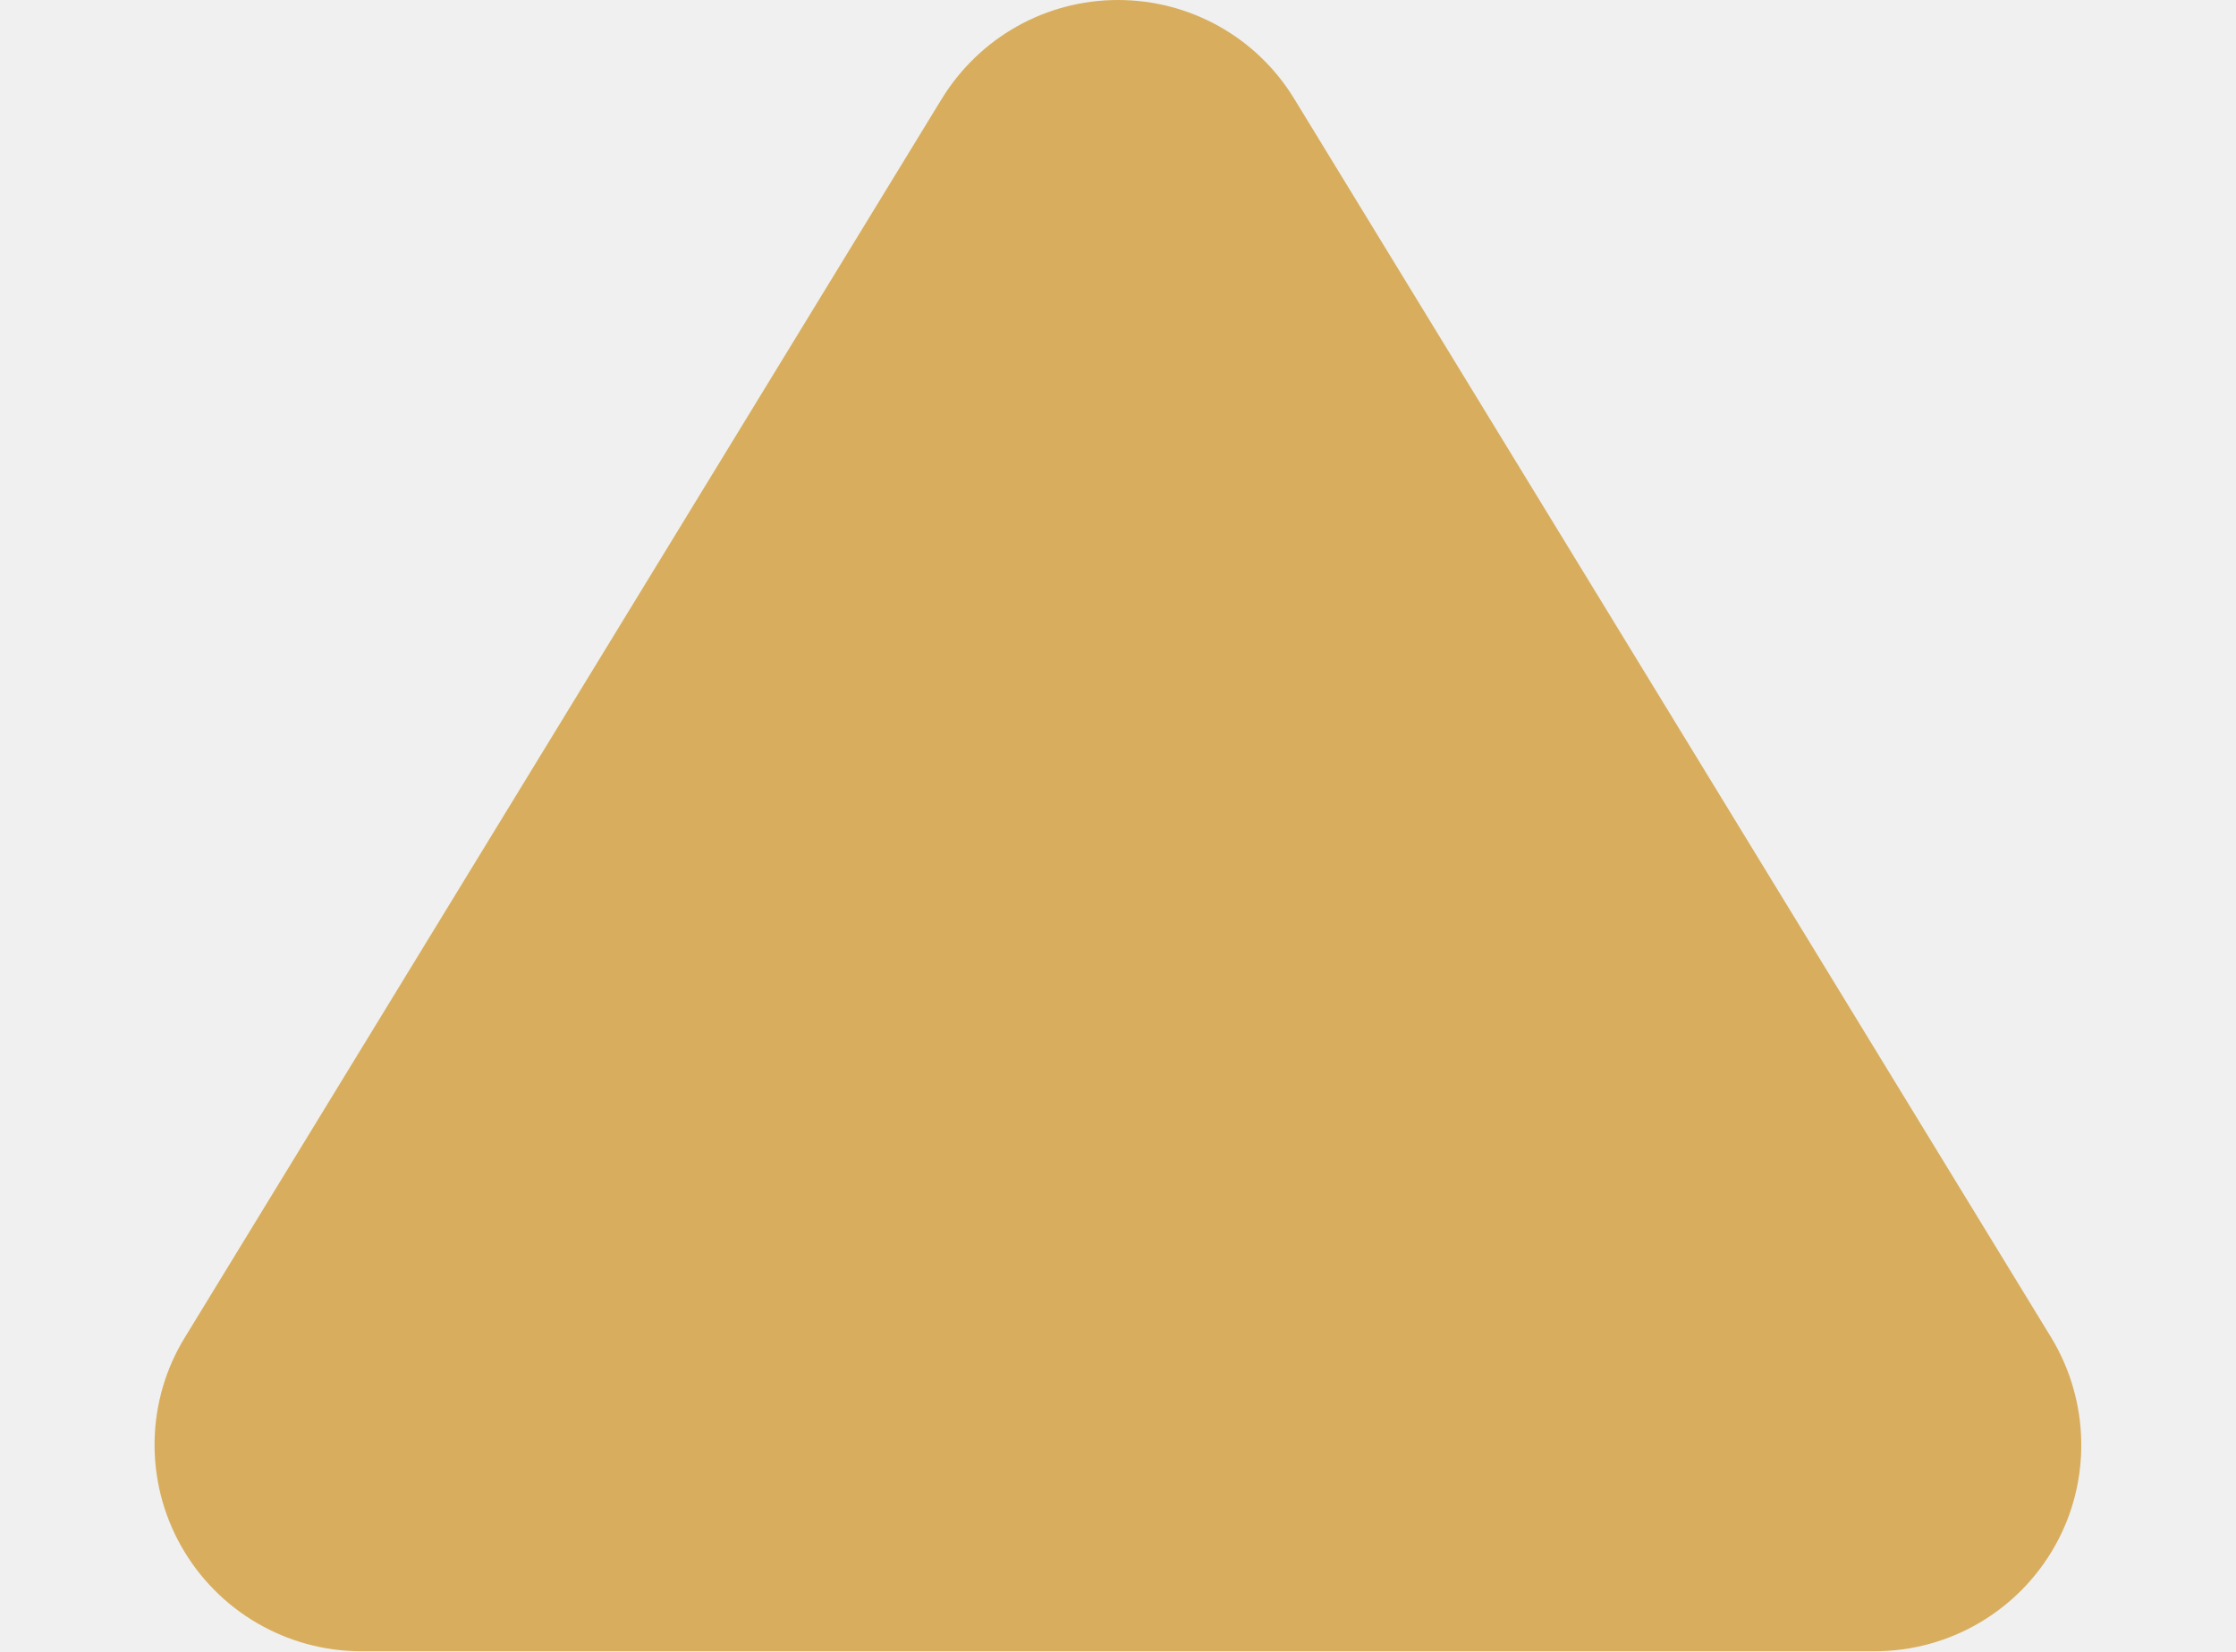
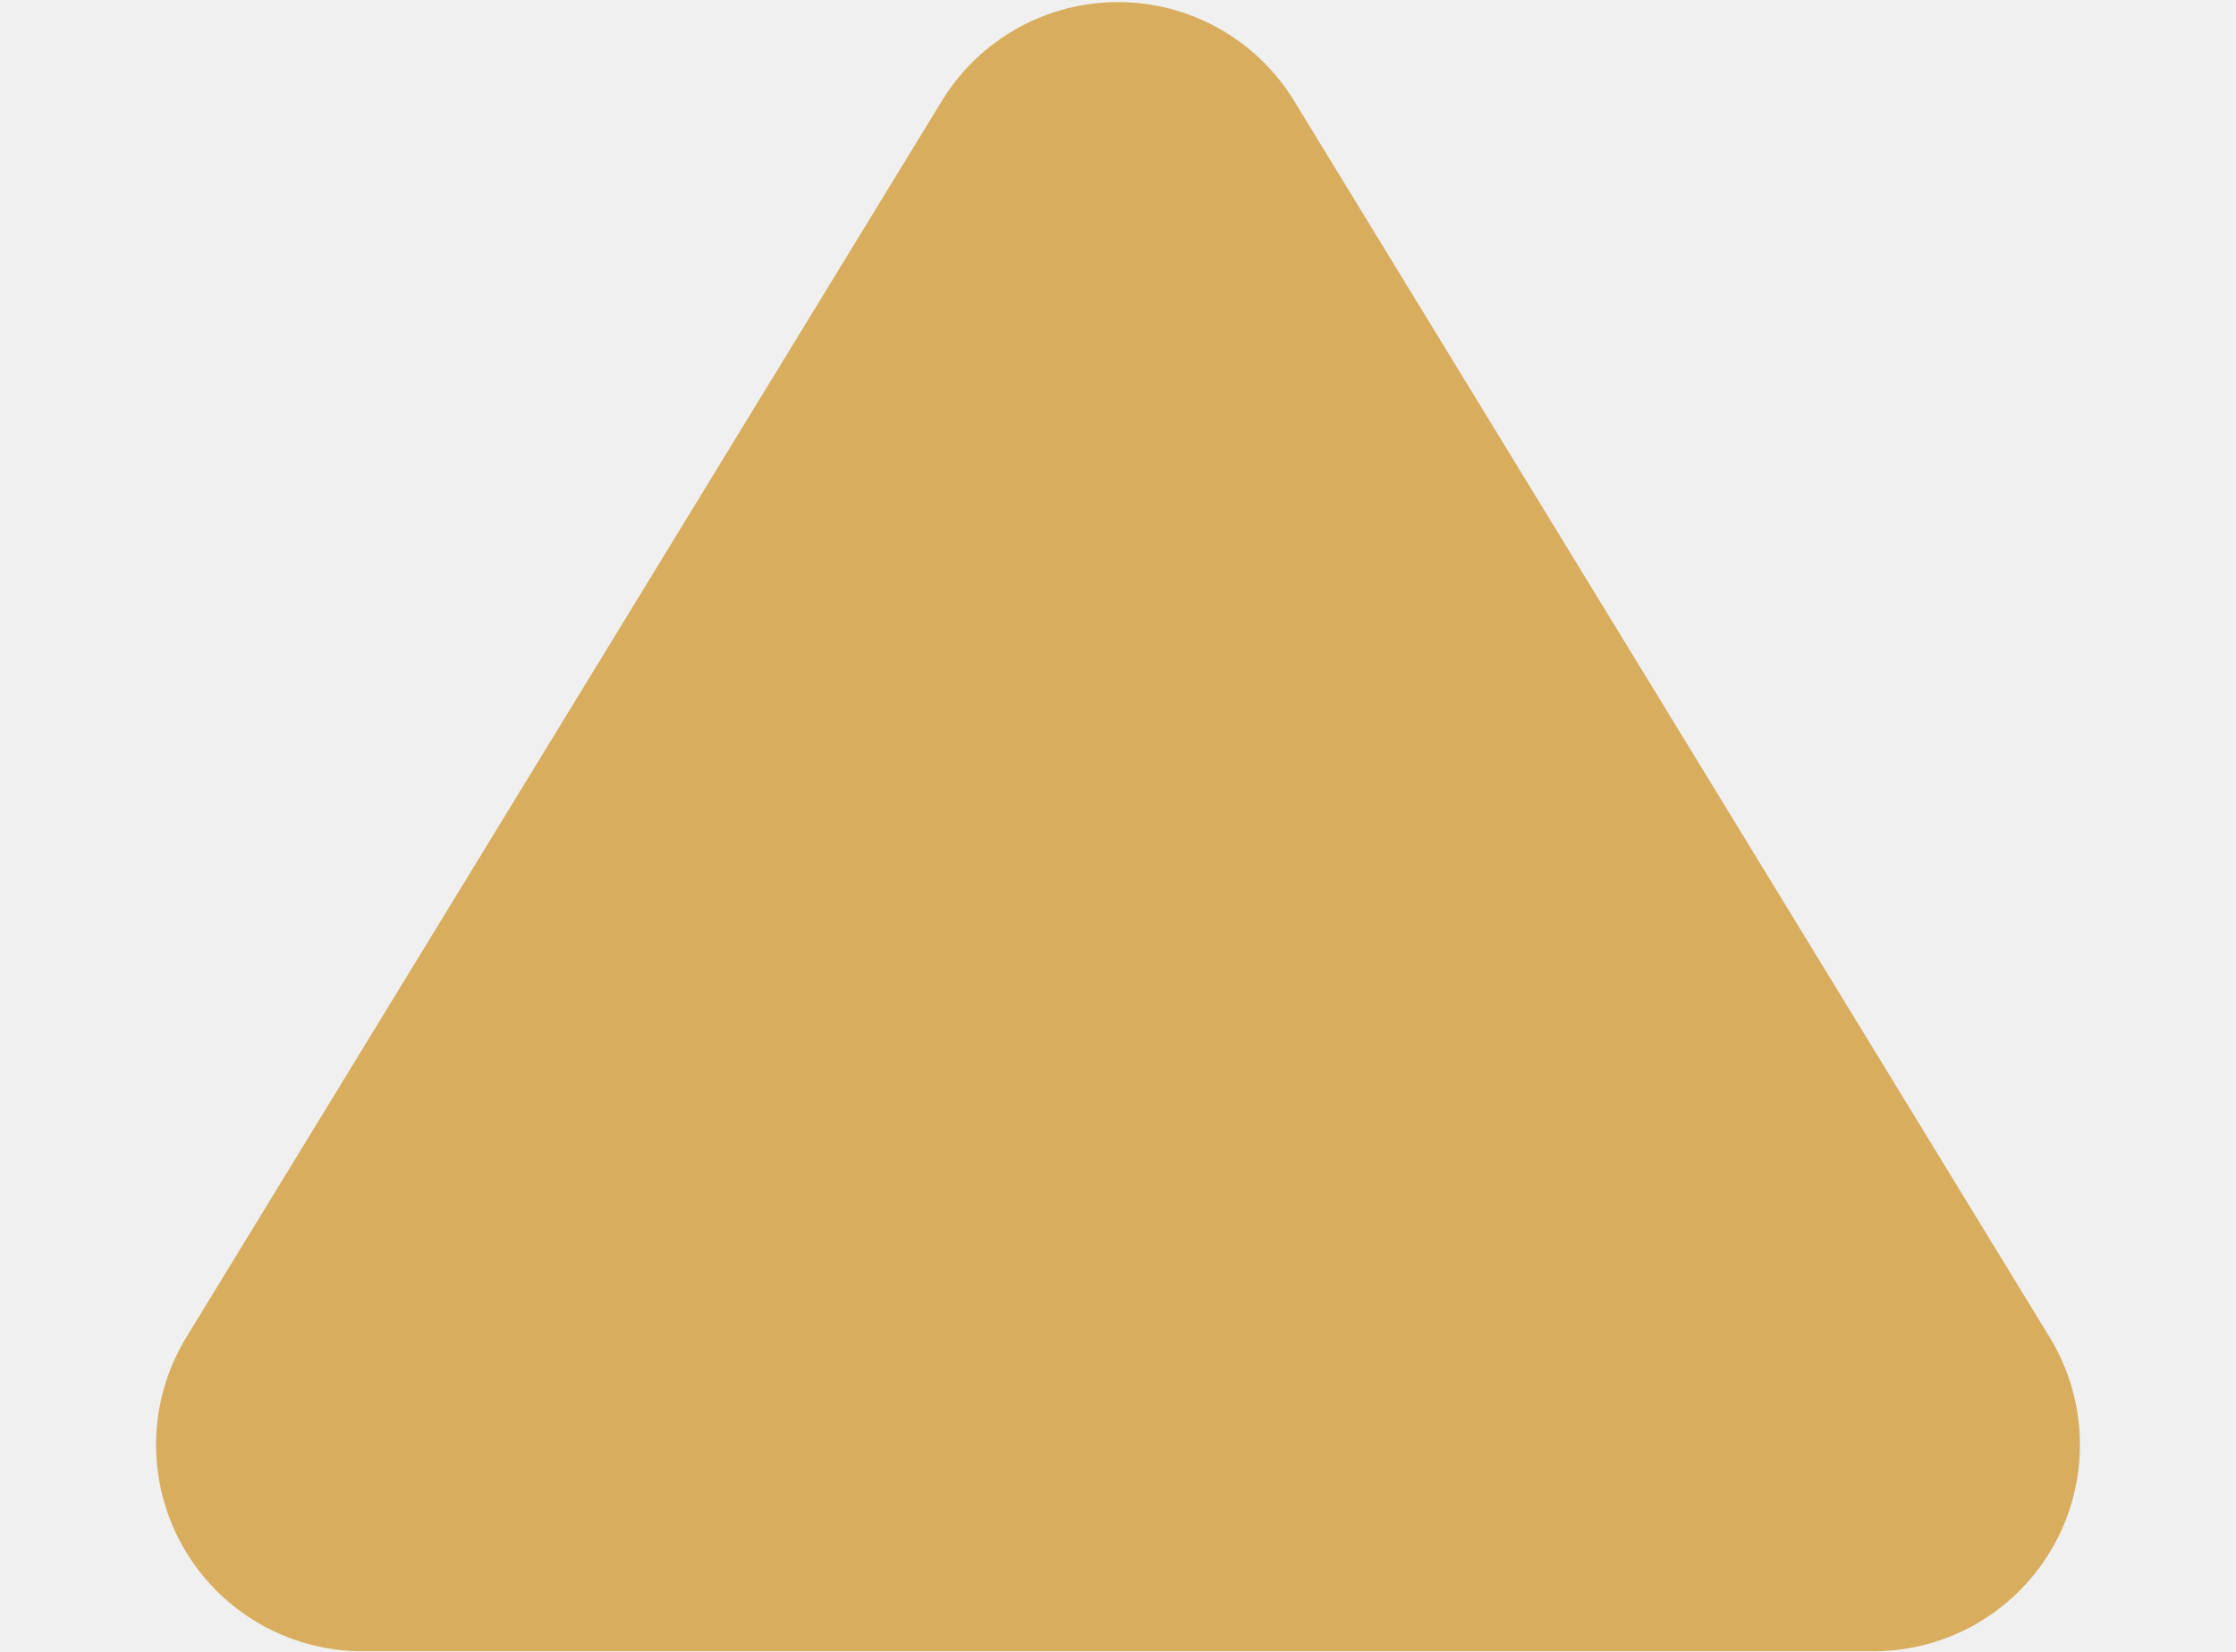
- <svg xmlns="http://www.w3.org/2000/svg" width="65" height="48" viewBox="0 0 65 48" fill="none">
-   <g clip-path="url(#clip0_14_4297)">
-     <path d="M5.375 38.875C4.237 40.725 4.2 43.05 5.263 44.938C6.325 46.825 8.325 48 10.5 48L54.5 48C56.675 48 58.675 46.825 59.737 44.938C60.8 43.05 60.75 40.725 59.625 38.875L37.625 2.875C36.538 1.087 34.6 -1.31603e-06 32.5 -1.22423e-06C30.4 -1.13244e-06 28.475 1.087 27.375 2.875L5.375 38.875Z" fill="#D8AE5E" />
+ <svg xmlns="http://www.w3.org/2000/svg" width="65" height="48" fill="none">
+   <g clip-path="url(#a)">
+     <path fill="#D8AE5E" d="M5.4 38.9a6 6 0 0 0 5.1 9.1h44a6 6 0 0 0 5.1-9.1l-22-36a6 6 0 0 0-10.2 0l-22 36Z" />
  </g>
  <defs>
-     <clipPath id="clip0_14_4297">
-       <rect width="48" height="64" fill="white" transform="translate(0.5 48) rotate(-90)" />
+     <clipPath id="a">
+       <path fill="#fff" d="M.5 48V0h64v48z" />
    </clipPath>
  </defs>
</svg>
